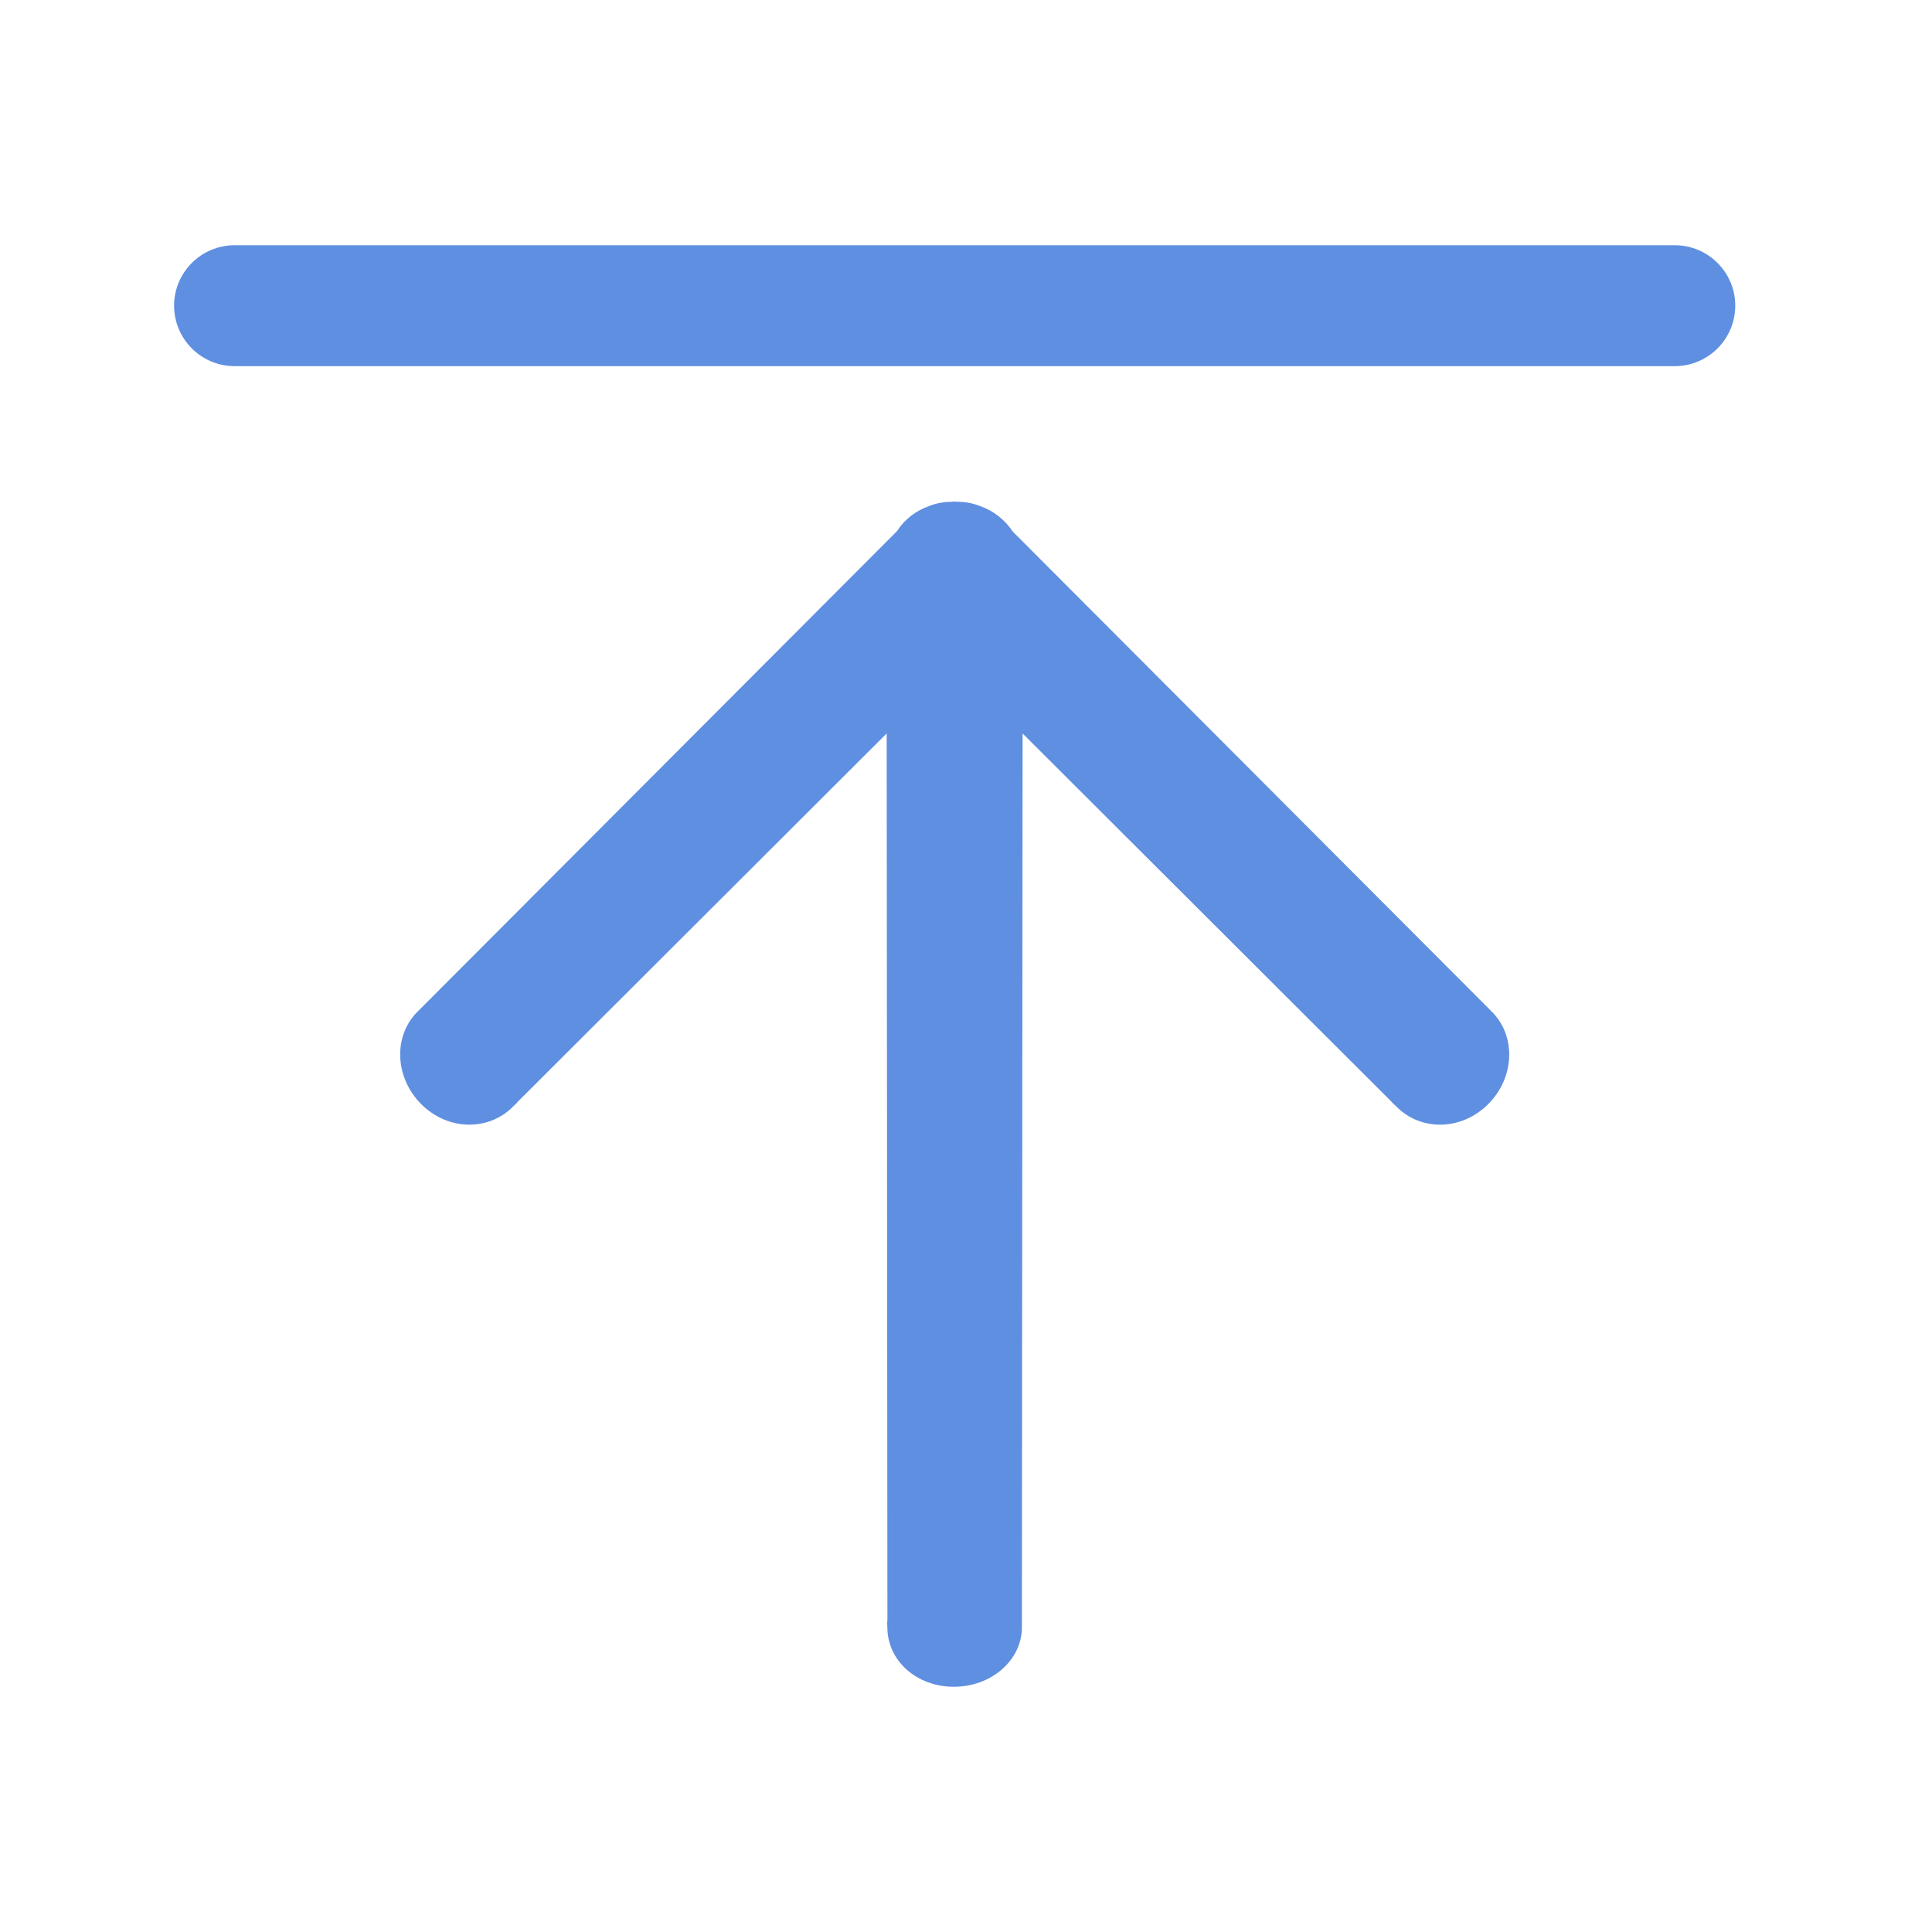
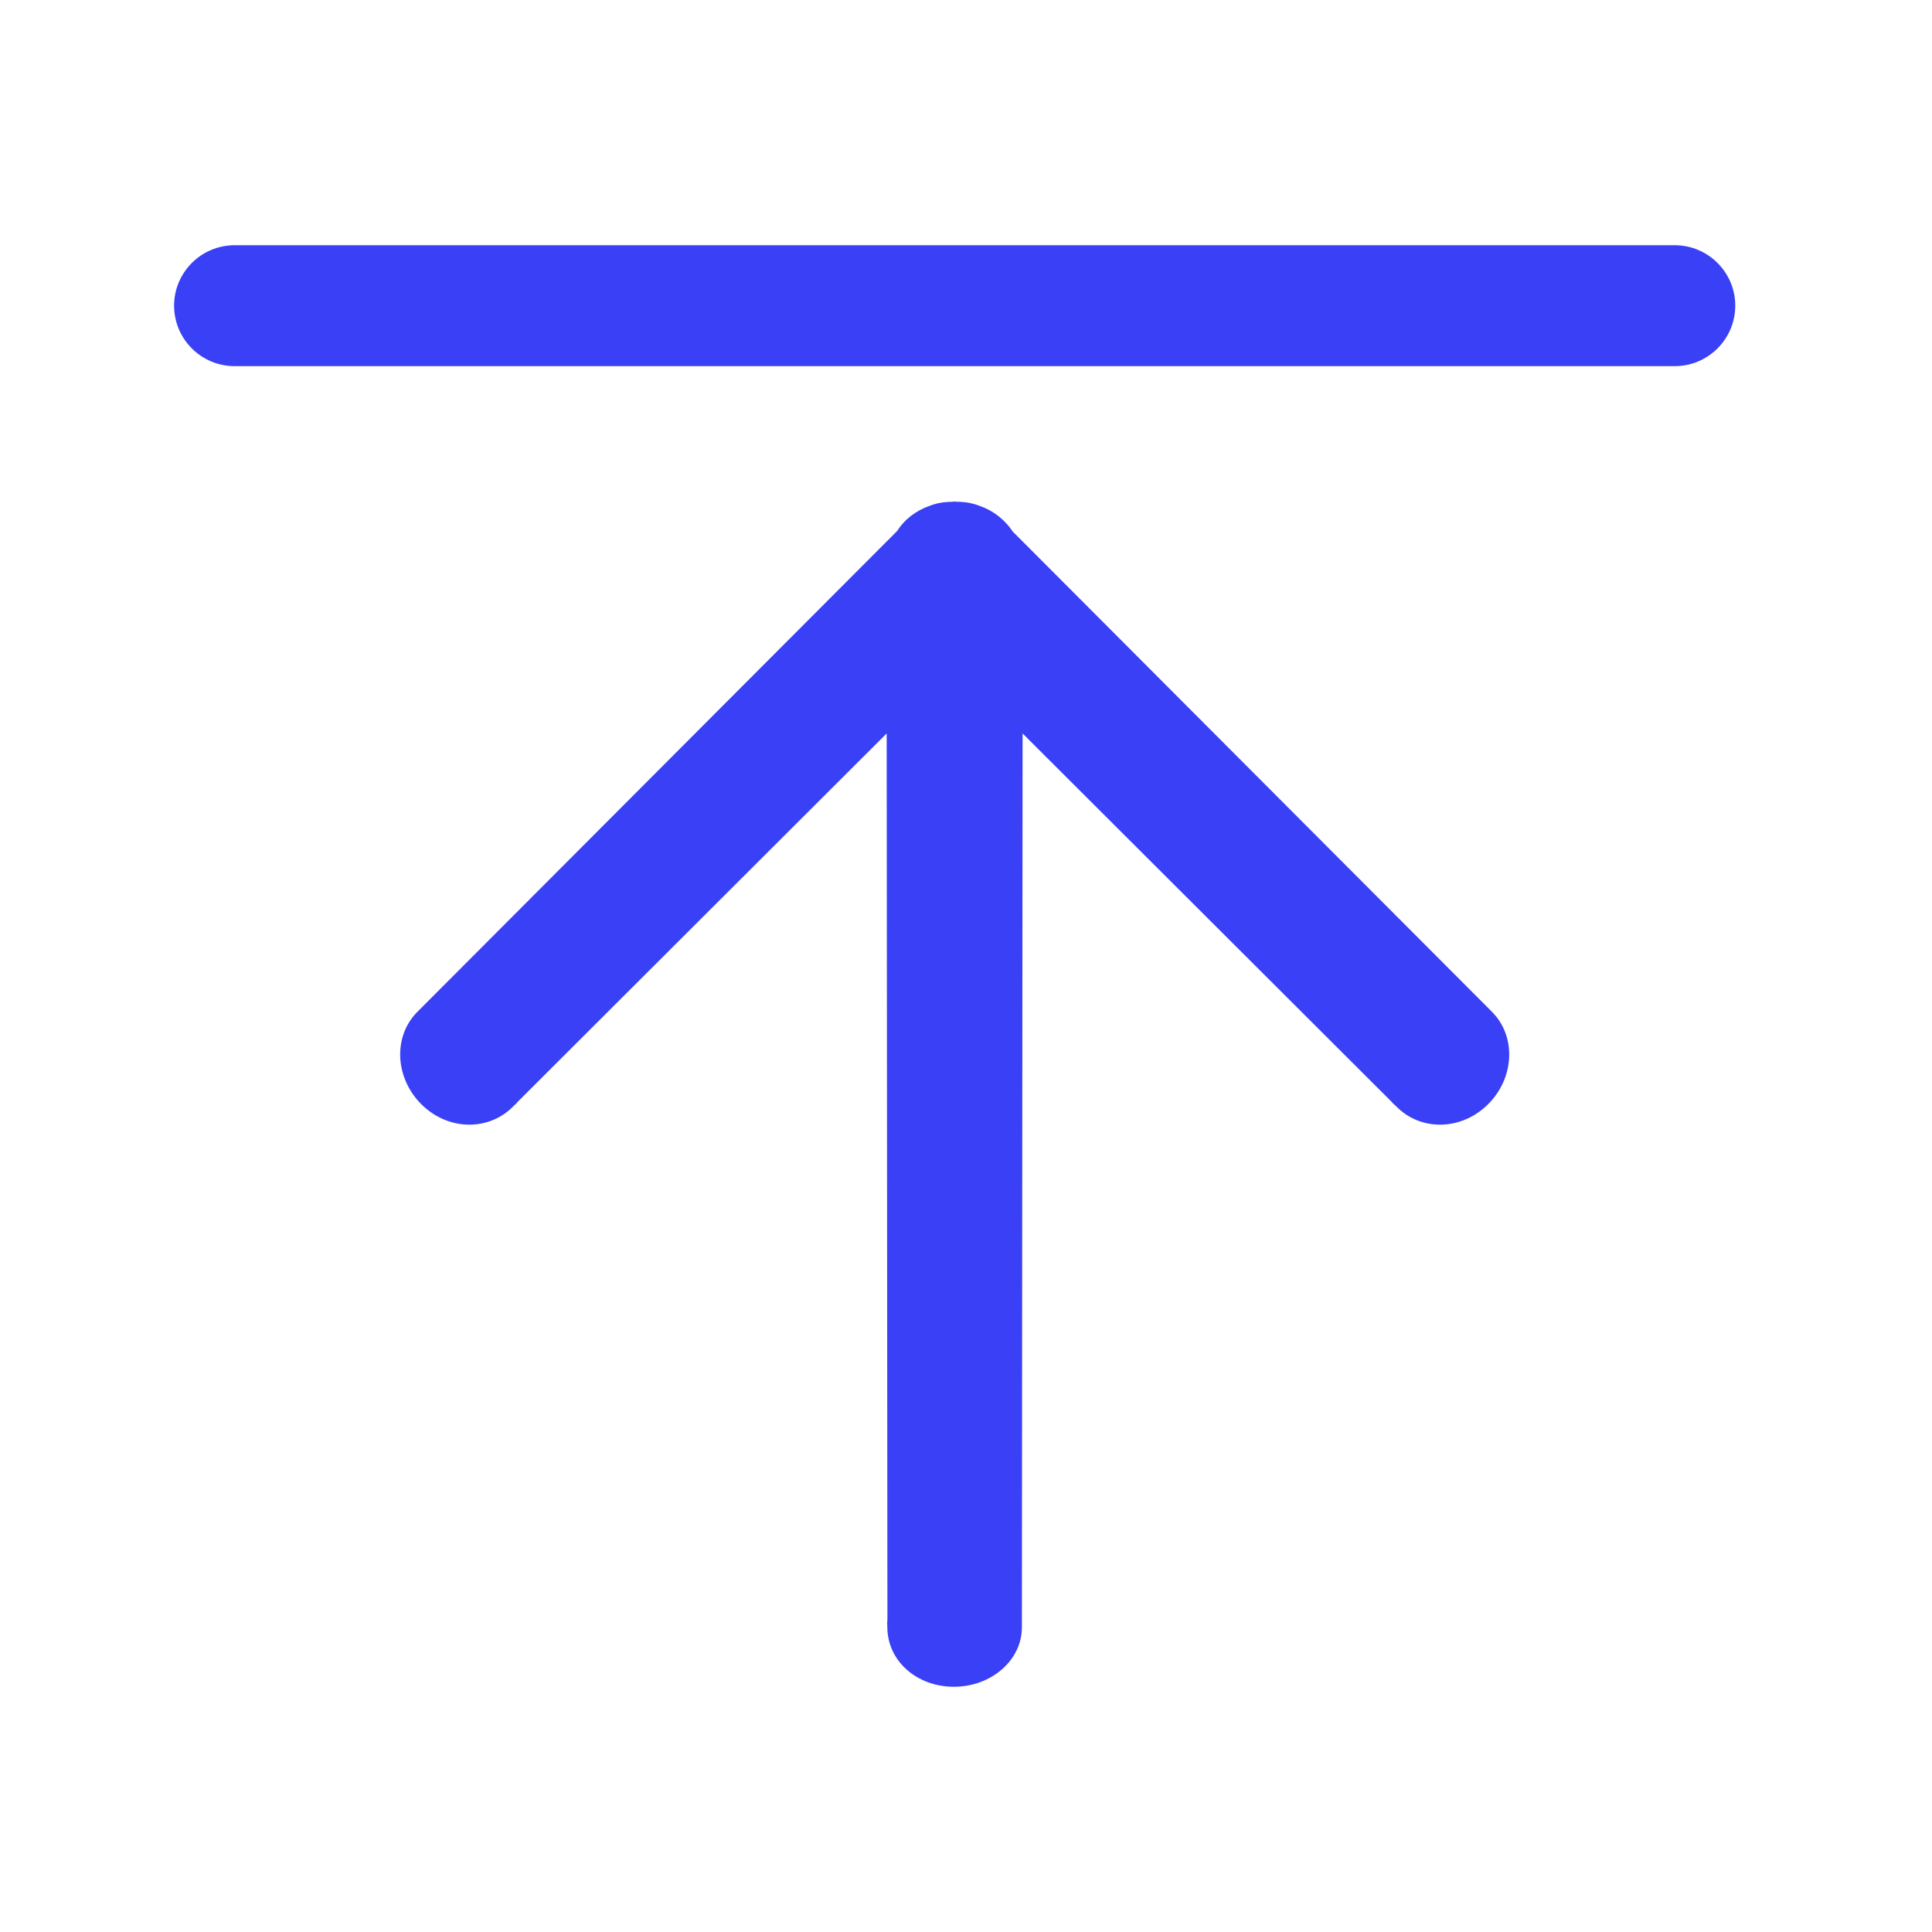
<svg xmlns="http://www.w3.org/2000/svg" t="1505239684384" class="icon" style="" viewBox="0 0 1024 1024" version="1.1" p-id="2830" width="48" height="48">
  <defs>
    <style type="text/css" />
  </defs>
-   <path d="M536.797 281.753c-4.232-6.344-10.274-11.059-17.347-13.536-3.715-1.482-7.735-2.267-12.145-2.267l-0.183 0-1.147-0.121c-0.575 0-1.026 0.09-1.601 0.15-4.229 0-8.186 0.755-11.693 2.146-7.313 2.508-13.386 7.313-17.223 13.355l-254.177 254.752c-5.953 5.922-9.186 13.991-9.186 22.692 0 9.669 4.111 19.248 11.18 26.318 7.011 6.981 16.075 10.85 25.502 10.85 8.702 0 16.861-3.326 23.024-9.457 0.243-0.303 0.544-0.544 0.847-0.847 0.634-0.544 1.389-1.241 1.721-1.784l195.589-195.256 0.394 469.8c-0.151 1.026-0.151 1.963-0.091 2.87l0.06 1.089c0 17.676 15.472 31.514 35.233 31.514 19.942 0 36.077-14.14 36.077-31.514l0.364-473.759 195.345 194.983c0.632 0.788 1.328 1.452 2.084 2.088l0.846 0.817c6.104 6.132 14.263 9.457 22.962 9.457 9.429 0 18.493-3.868 25.505-10.85 14.08-14.049 14.987-36.016 1.991-49.01L536.797 281.753zM887.663 129.979 124.347 129.979c-17.706 0-32.073 14.383-32.073 32.028 0 17.676 14.367 32.059 32.073 32.059l763.318 0c17.678 0 32.06-14.384 32.06-32.059C919.724 144.362 905.342 129.979 887.663 129.979" p-id="2831" fill="#5f8fe1" />
+   <path d="M536.797 281.753c-4.232-6.344-10.274-11.059-17.347-13.536-3.715-1.482-7.735-2.267-12.145-2.267l-0.183 0-1.147-0.121c-0.575 0-1.026 0.09-1.601 0.15-4.229 0-8.186 0.755-11.693 2.146-7.313 2.508-13.386 7.313-17.223 13.355l-254.177 254.752c-5.953 5.922-9.186 13.991-9.186 22.692 0 9.669 4.111 19.248 11.18 26.318 7.011 6.981 16.075 10.85 25.502 10.85 8.702 0 16.861-3.326 23.024-9.457 0.243-0.303 0.544-0.544 0.847-0.847 0.634-0.544 1.389-1.241 1.721-1.784l195.589-195.256 0.394 469.8c-0.151 1.026-0.151 1.963-0.091 2.87l0.06 1.089c0 17.676 15.472 31.514 35.233 31.514 19.942 0 36.077-14.14 36.077-31.514l0.364-473.759 195.345 194.983c0.632 0.788 1.328 1.452 2.084 2.088l0.846 0.817c6.104 6.132 14.263 9.457 22.962 9.457 9.429 0 18.493-3.868 25.505-10.85 14.08-14.049 14.987-36.016 1.991-49.01L536.797 281.753zM887.663 129.979 124.347 129.979c-17.706 0-32.073 14.383-32.073 32.028 0 17.676 14.367 32.059 32.073 32.059l763.318 0c17.678 0 32.06-14.384 32.06-32.059C919.724 144.362 905.342 129.979 887.663 129.979" p-id="2831" fill="#3a40f5" />
</svg>
